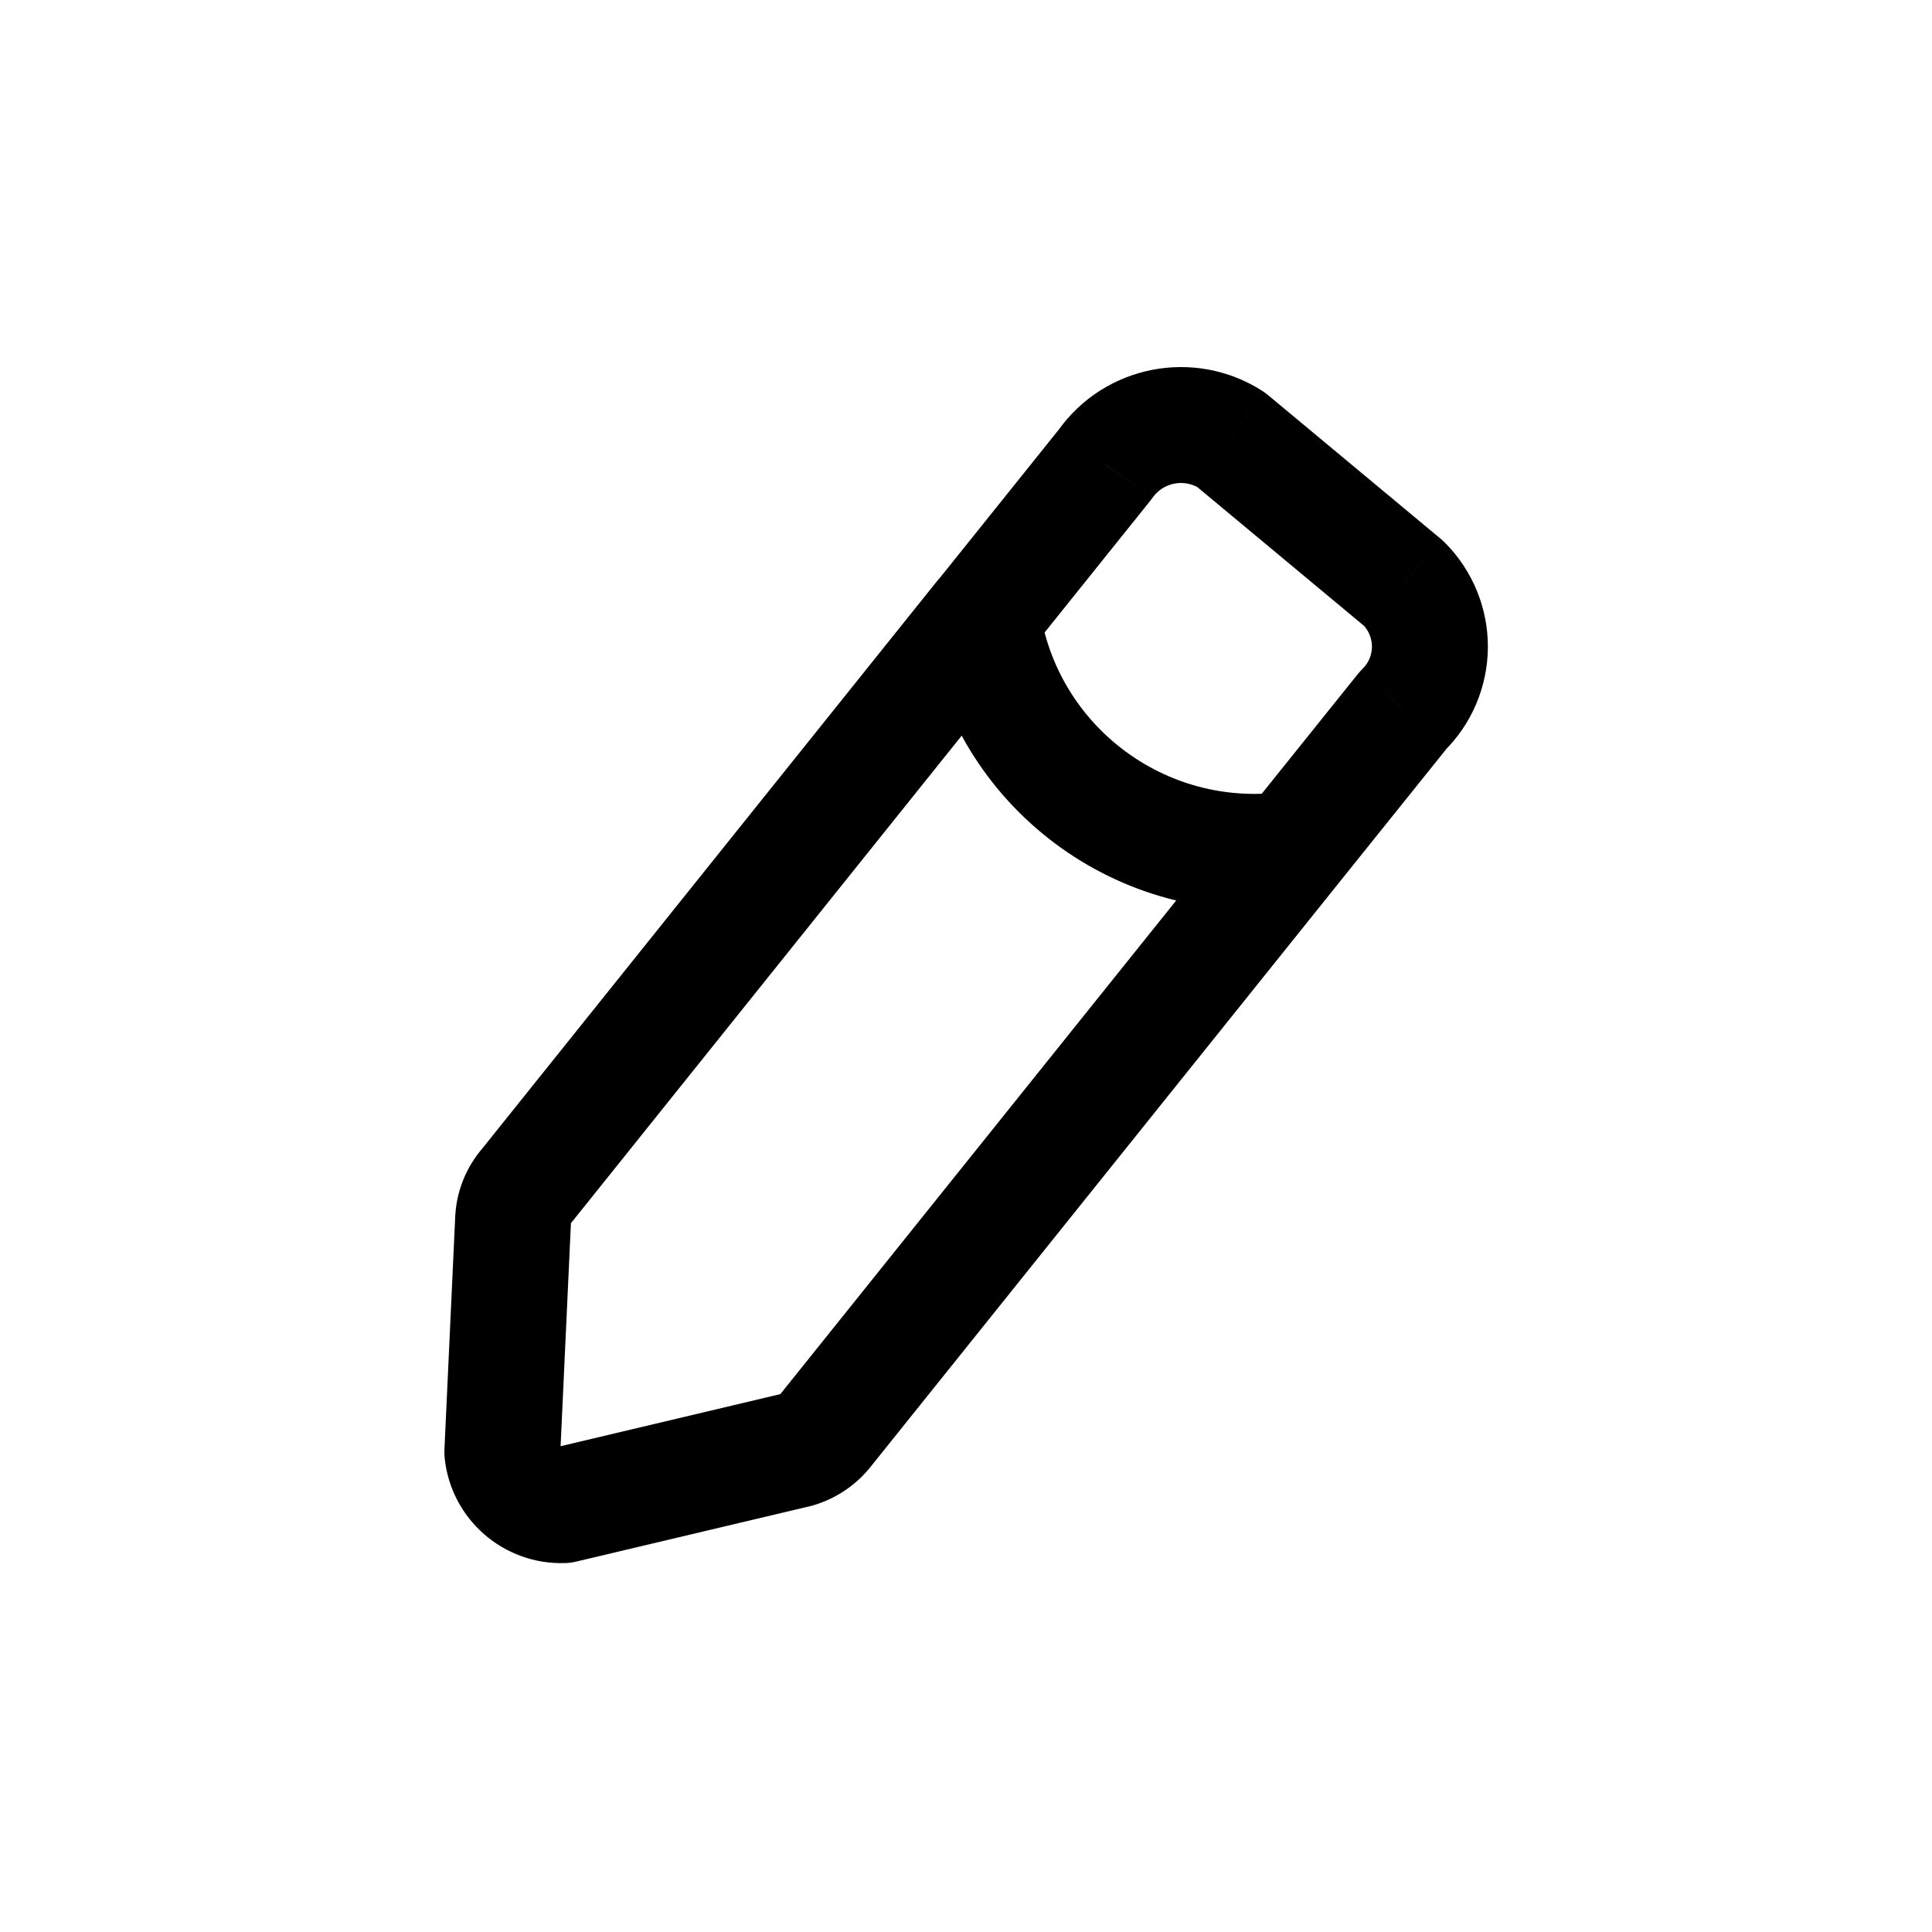
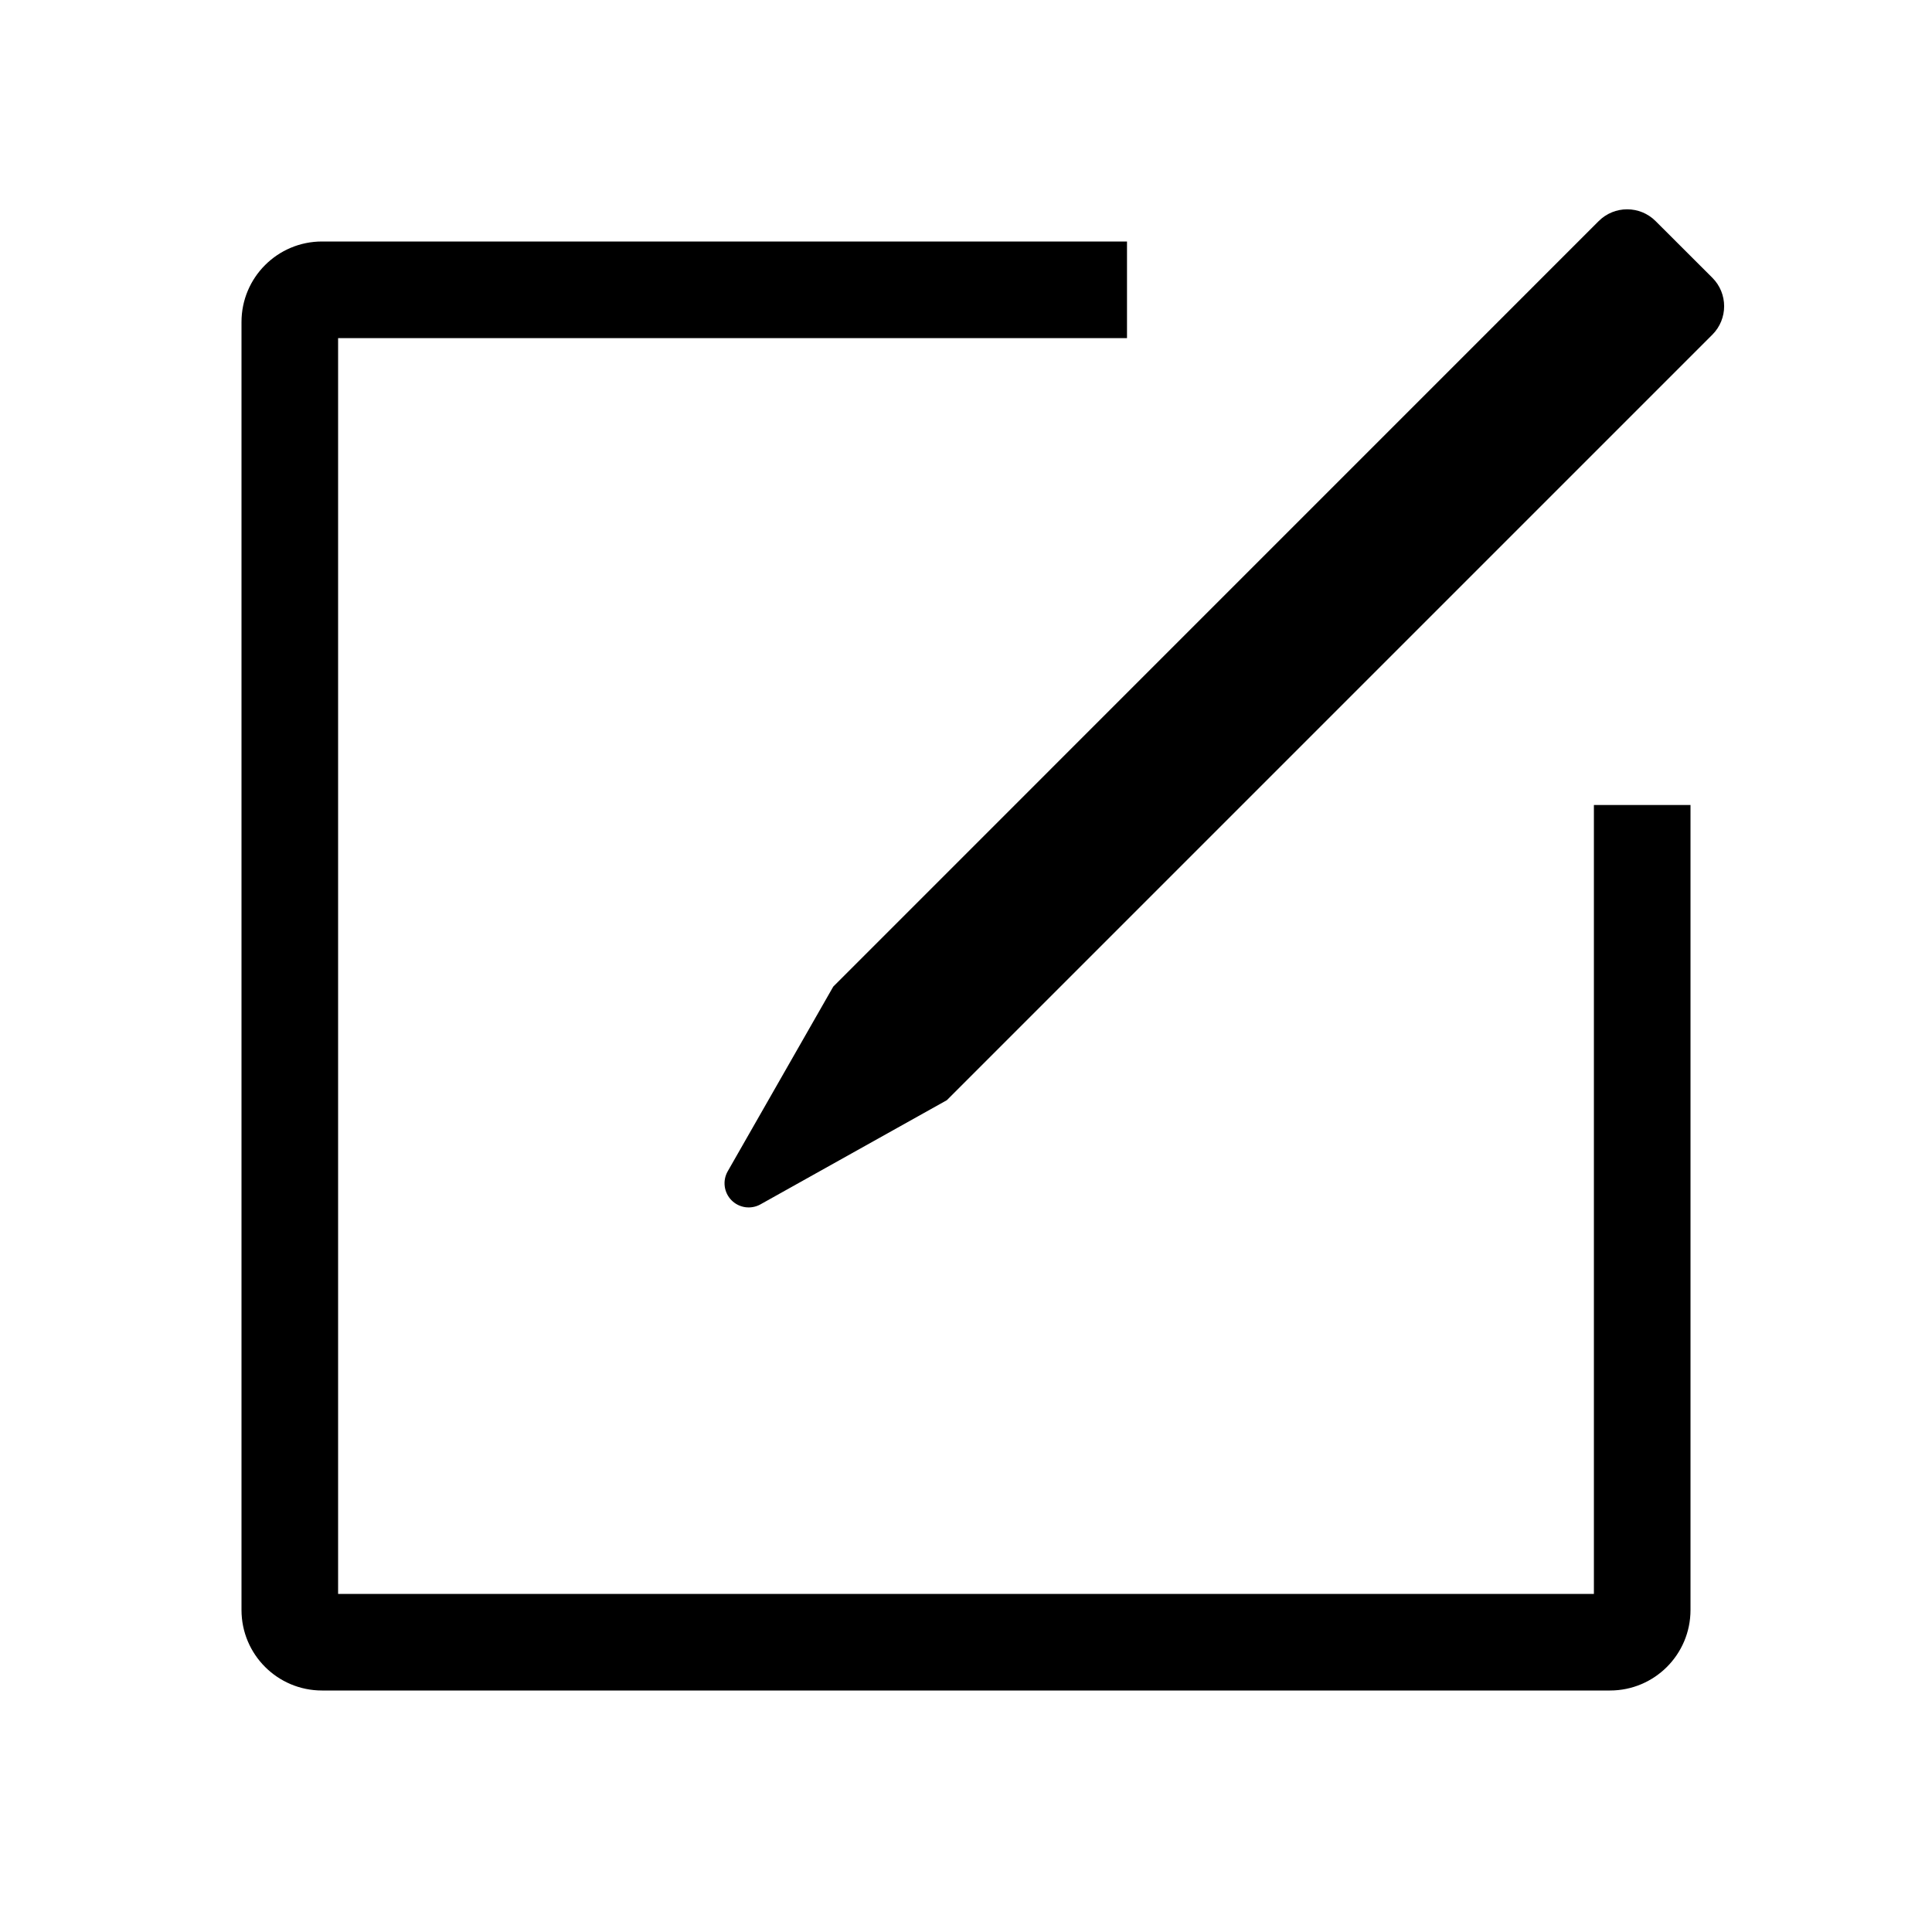
- <svg xmlns="http://www.w3.org/2000/svg" width="800px" height="800px" viewBox="0 -0.5 25 25" fill="none">
-   <path d="M13.294 7.959C13.553 7.636 13.501 7.164 13.178 6.905C12.855 6.645 12.383 6.697 12.124 7.021L13.294 7.959ZM6.811 14.849L7.379 15.338C7.385 15.332 7.391 15.325 7.396 15.318L6.811 14.849ZM6.64 15.267L5.891 15.218L5.891 15.232L6.64 15.267ZM6.5 18.29L5.751 18.255C5.749 18.292 5.75 18.33 5.754 18.367L6.5 18.29ZM7.287 18.977L7.312 19.726C7.362 19.725 7.411 19.718 7.46 19.706L7.287 18.977ZM10.287 18.266L10.46 18.996L10.472 18.993L10.287 18.266ZM10.672 18.022L11.251 18.499L11.257 18.491L10.672 18.022ZM17.297 10.959C17.556 10.636 17.504 10.164 17.181 9.905C16.858 9.646 16.386 9.697 16.127 10.021L17.297 10.959ZM12.127 7.021C11.868 7.344 11.92 7.816 12.243 8.075C12.566 8.334 13.038 8.282 13.297 7.959L12.127 7.021ZM14.3 5.51L14.885 5.979C14.895 5.967 14.904 5.954 14.914 5.941L14.3 5.51ZM15.929 5.19L16.409 4.613C16.385 4.593 16.36 4.575 16.334 4.558L15.929 5.19ZM18.166 7.052L18.697 6.522C18.68 6.506 18.663 6.49 18.646 6.475L18.166 7.052ZM18.503 7.873L19.253 7.877V7.877L18.503 7.873ZM18.157 8.69L17.632 8.154C17.611 8.175 17.591 8.197 17.572 8.22L18.157 8.69ZM16.127 10.02C15.868 10.343 15.919 10.815 16.242 11.075C16.566 11.334 17.038 11.282 17.297 10.959L16.127 10.02ZM13.454 7.379C13.392 6.969 13.011 6.687 12.601 6.748C12.191 6.809 11.909 7.191 11.97 7.601L13.454 7.379ZM16.813 11.233C17.223 11.177 17.511 10.799 17.455 10.389C17.399 9.978 17.021 9.691 16.611 9.747L16.813 11.233ZM12.124 7.021L6.226 14.38L7.396 15.318L13.294 7.959L12.124 7.021ZM6.243 14.359C6.036 14.6 5.912 14.901 5.892 15.218L7.388 15.316C7.388 15.324 7.385 15.332 7.379 15.338L6.243 14.359ZM5.891 15.232L5.751 18.255L7.249 18.325L7.389 15.302L5.891 15.232ZM5.754 18.367C5.836 19.159 6.516 19.752 7.312 19.726L7.262 18.227C7.259 18.227 7.258 18.227 7.257 18.226C7.255 18.226 7.253 18.225 7.251 18.223C7.25 18.221 7.248 18.22 7.248 18.218C7.247 18.218 7.246 18.216 7.246 18.213L5.754 18.367ZM7.46 19.706L10.46 18.995L10.114 17.536L7.114 18.247L7.46 19.706ZM10.472 18.993C10.777 18.915 11.05 18.742 11.251 18.499L10.093 17.544C10.096 17.542 10.099 17.54 10.102 17.539L10.472 18.993ZM11.257 18.491L17.297 10.959L16.127 10.021L10.087 17.553L11.257 18.491ZM13.297 7.959L14.885 5.979L13.715 5.041L12.127 7.021L13.297 7.959ZM14.914 5.941C15.052 5.744 15.321 5.691 15.524 5.821L16.334 4.558C15.454 3.995 14.287 4.224 13.687 5.078L14.914 5.941ZM15.449 5.766L17.686 7.628L18.646 6.475L16.409 4.613L15.449 5.766ZM17.635 7.582C17.711 7.658 17.753 7.761 17.753 7.869L19.253 7.877C19.256 7.369 19.055 6.881 18.697 6.522L17.635 7.582ZM17.753 7.869C17.752 7.976 17.709 8.079 17.632 8.154L18.682 9.225C19.045 8.87 19.25 8.384 19.253 7.877L17.753 7.869ZM17.572 8.22L16.127 10.02L17.297 10.959L18.742 9.159L17.572 8.22ZM11.97 7.601C12.32 9.932 14.477 11.55 16.813 11.233L16.611 9.747C15.088 9.954 13.681 8.899 13.454 7.379L11.97 7.601Z" fill="#000000" />
+ <svg xmlns="http://www.w3.org/2000/svg" width="24" height="24" viewBox="0 0 24 24">
+   <rect width="24" height="24" fill="none" />
+   <path fill="black" fill-rule="evenodd" d="M14 3v1.2H4.2v15.6h15.6V10H21v10a1 1 0 0 1-1 1H4a1 1 0 0 1-1-1V4a1 1 0 0 1 1-1zm5.86-.254a.5.5 0 0 1 .706 0l.706.705a.5.5 0 0 1 0 .706l-9.51 9.51l-2.317 1.295a.3.3 0 0 1-.406-.41l1.312-2.296z" />
</svg>
